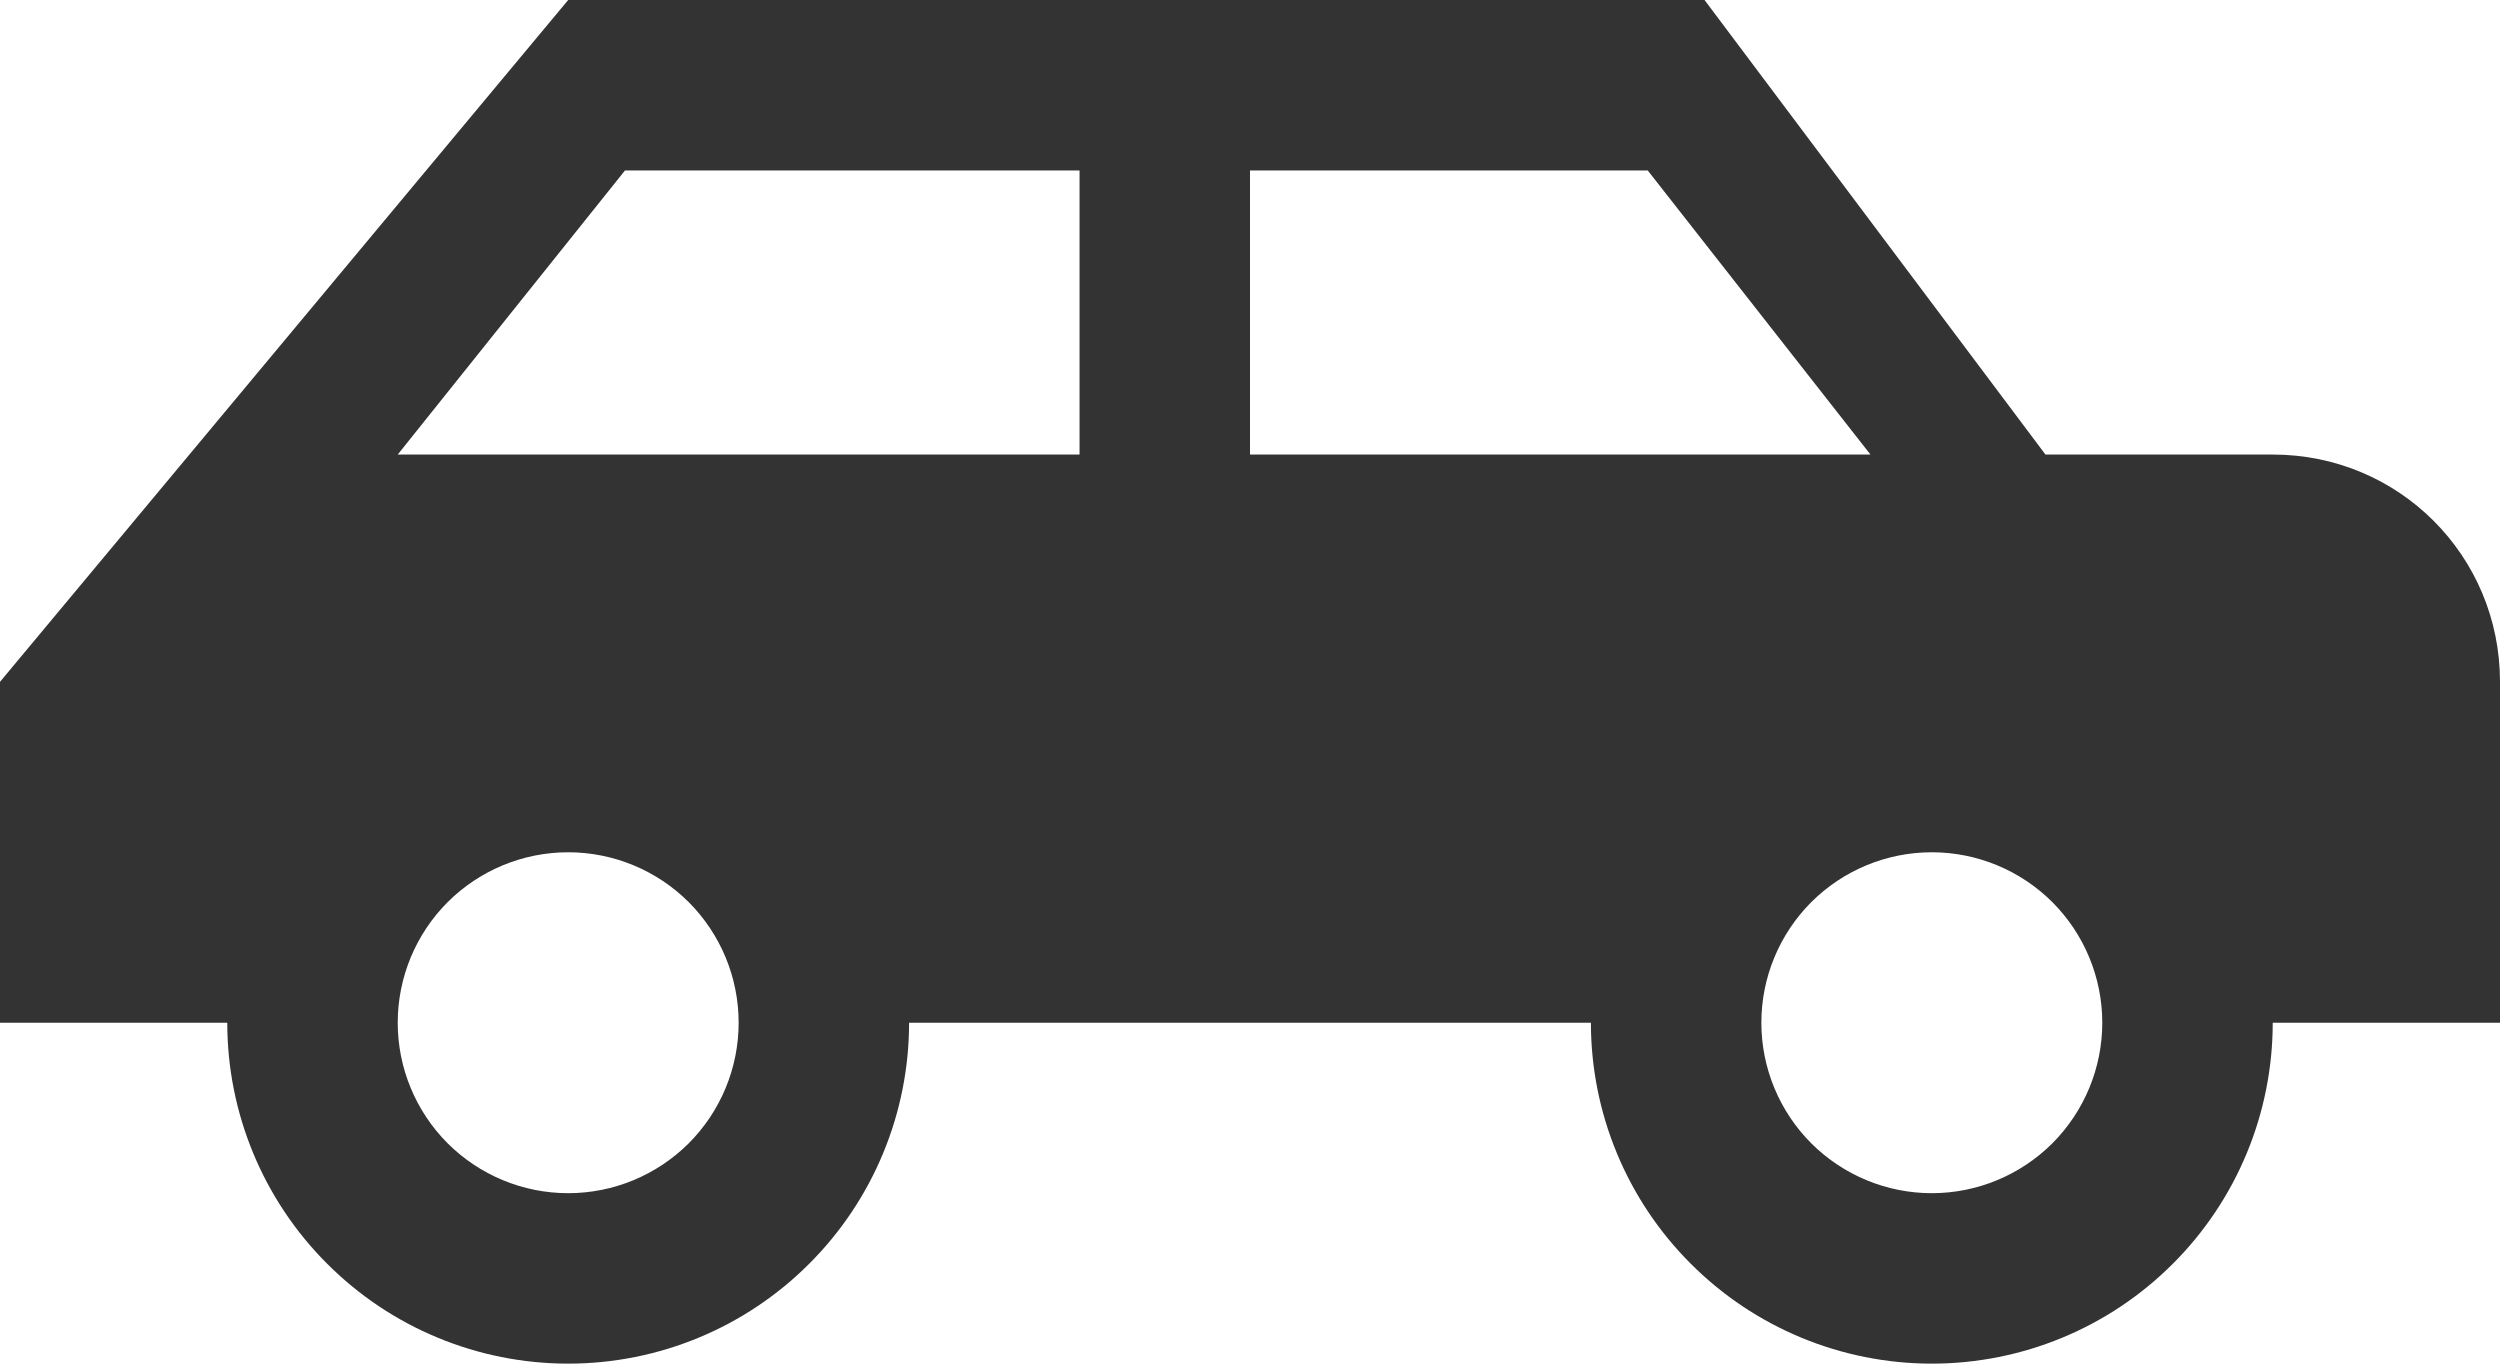
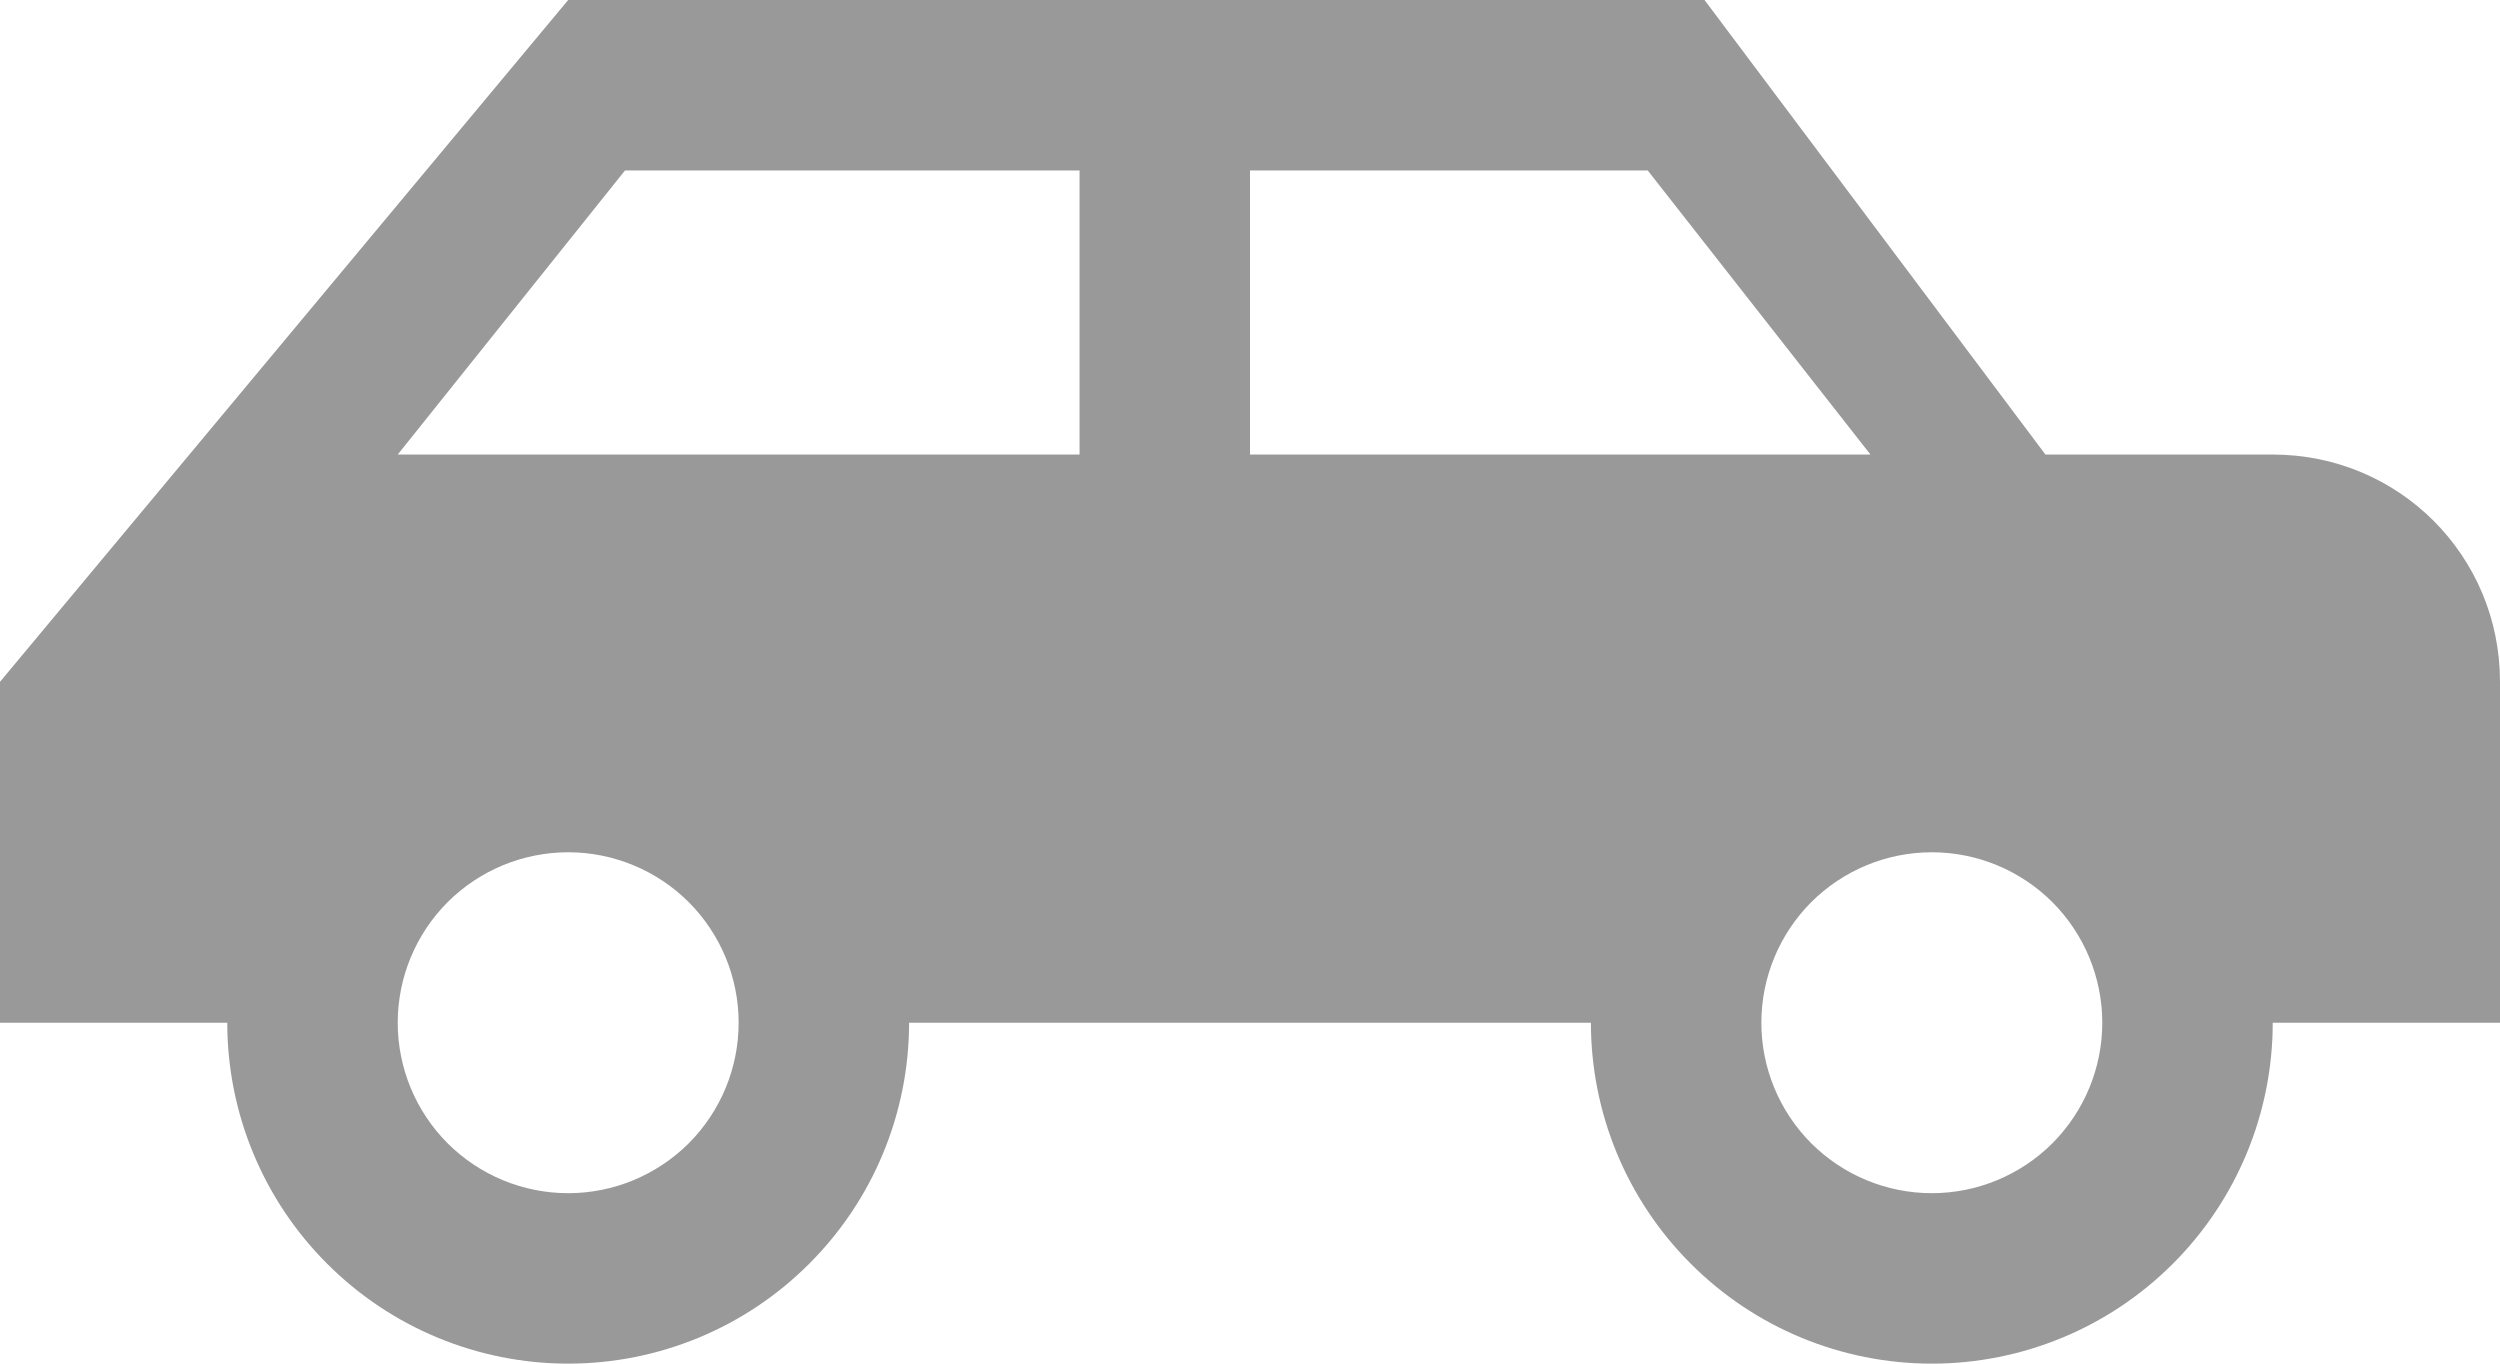
<svg xmlns="http://www.w3.org/2000/svg" width="22" height="12" viewBox="0 0 22 12" fill="none">
-   <path id="Vector" d="M15 0H5L0 6V9H2C2 9.796 2.316 10.559 2.879 11.121C3.441 11.684 4.204 12 5 12C5.796 12 6.559 11.684 7.121 11.121C7.684 10.559 8 9.796 8 9H14C14 9.796 14.316 10.559 14.879 11.121C15.441 11.684 16.204 12 17 12C17.796 12 18.559 11.684 19.121 11.121C19.684 10.559 20 9.796 20 9H22V6C22 4.89 21.11 4 20 4H18L15 0ZM5.5 1.5H9.5V4H3.5L5.5 1.5ZM11 1.5H14.5L16.46 4H11V1.5ZM5 7.5C5.398 7.5 5.779 7.658 6.061 7.939C6.342 8.221 6.5 8.602 6.5 9C6.5 9.398 6.342 9.779 6.061 10.061C5.779 10.342 5.398 10.5 5 10.5C4.602 10.5 4.221 10.342 3.939 10.061C3.658 9.779 3.5 9.398 3.5 9C3.5 8.602 3.658 8.221 3.939 7.939C4.221 7.658 4.602 7.5 5 7.5ZM17 7.5C17.398 7.5 17.779 7.658 18.061 7.939C18.342 8.221 18.5 8.602 18.5 9C18.5 9.398 18.342 9.779 18.061 10.061C17.779 10.342 17.398 10.5 17 10.5C16.602 10.5 16.221 10.342 15.939 10.061C15.658 9.779 15.5 9.398 15.5 9C15.5 8.602 15.658 8.221 15.939 7.939C16.221 7.658 16.602 7.5 17 7.5Z" fill="#333333" />
+   <path id="Vector" d="M15 0H5L0 6V9H2C2 9.796 2.316 10.559 2.879 11.121C3.441 11.684 4.204 12 5 12C5.796 12 6.559 11.684 7.121 11.121C7.684 10.559 8 9.796 8 9H14C14 9.796 14.316 10.559 14.879 11.121C15.441 11.684 16.204 12 17 12C17.796 12 18.559 11.684 19.121 11.121C19.684 10.559 20 9.796 20 9H22V6C22 4.89 21.11 4 20 4H18L15 0ZM5.5 1.5H9.5V4H3.5L5.5 1.5ZM11 1.5H14.5L16.46 4H11V1.5ZM5 7.5C5.398 7.5 5.779 7.658 6.061 7.939C6.342 8.221 6.5 8.602 6.5 9C6.5 9.398 6.342 9.779 6.061 10.061C5.779 10.342 5.398 10.5 5 10.5C4.602 10.5 4.221 10.342 3.939 10.061C3.658 9.779 3.5 9.398 3.5 9C3.5 8.602 3.658 8.221 3.939 7.939C4.221 7.658 4.602 7.5 5 7.5ZM17 7.5C17.398 7.5 17.779 7.658 18.061 7.939C18.342 8.221 18.5 8.602 18.5 9C18.5 9.398 18.342 9.779 18.061 10.061C17.779 10.342 17.398 10.5 17 10.5C16.602 10.5 16.221 10.342 15.939 10.061C15.658 9.779 15.5 9.398 15.5 9C15.5 8.602 15.658 8.221 15.939 7.939C16.221 7.658 16.602 7.5 17 7.5Z" fill="#999999" />
</svg>
